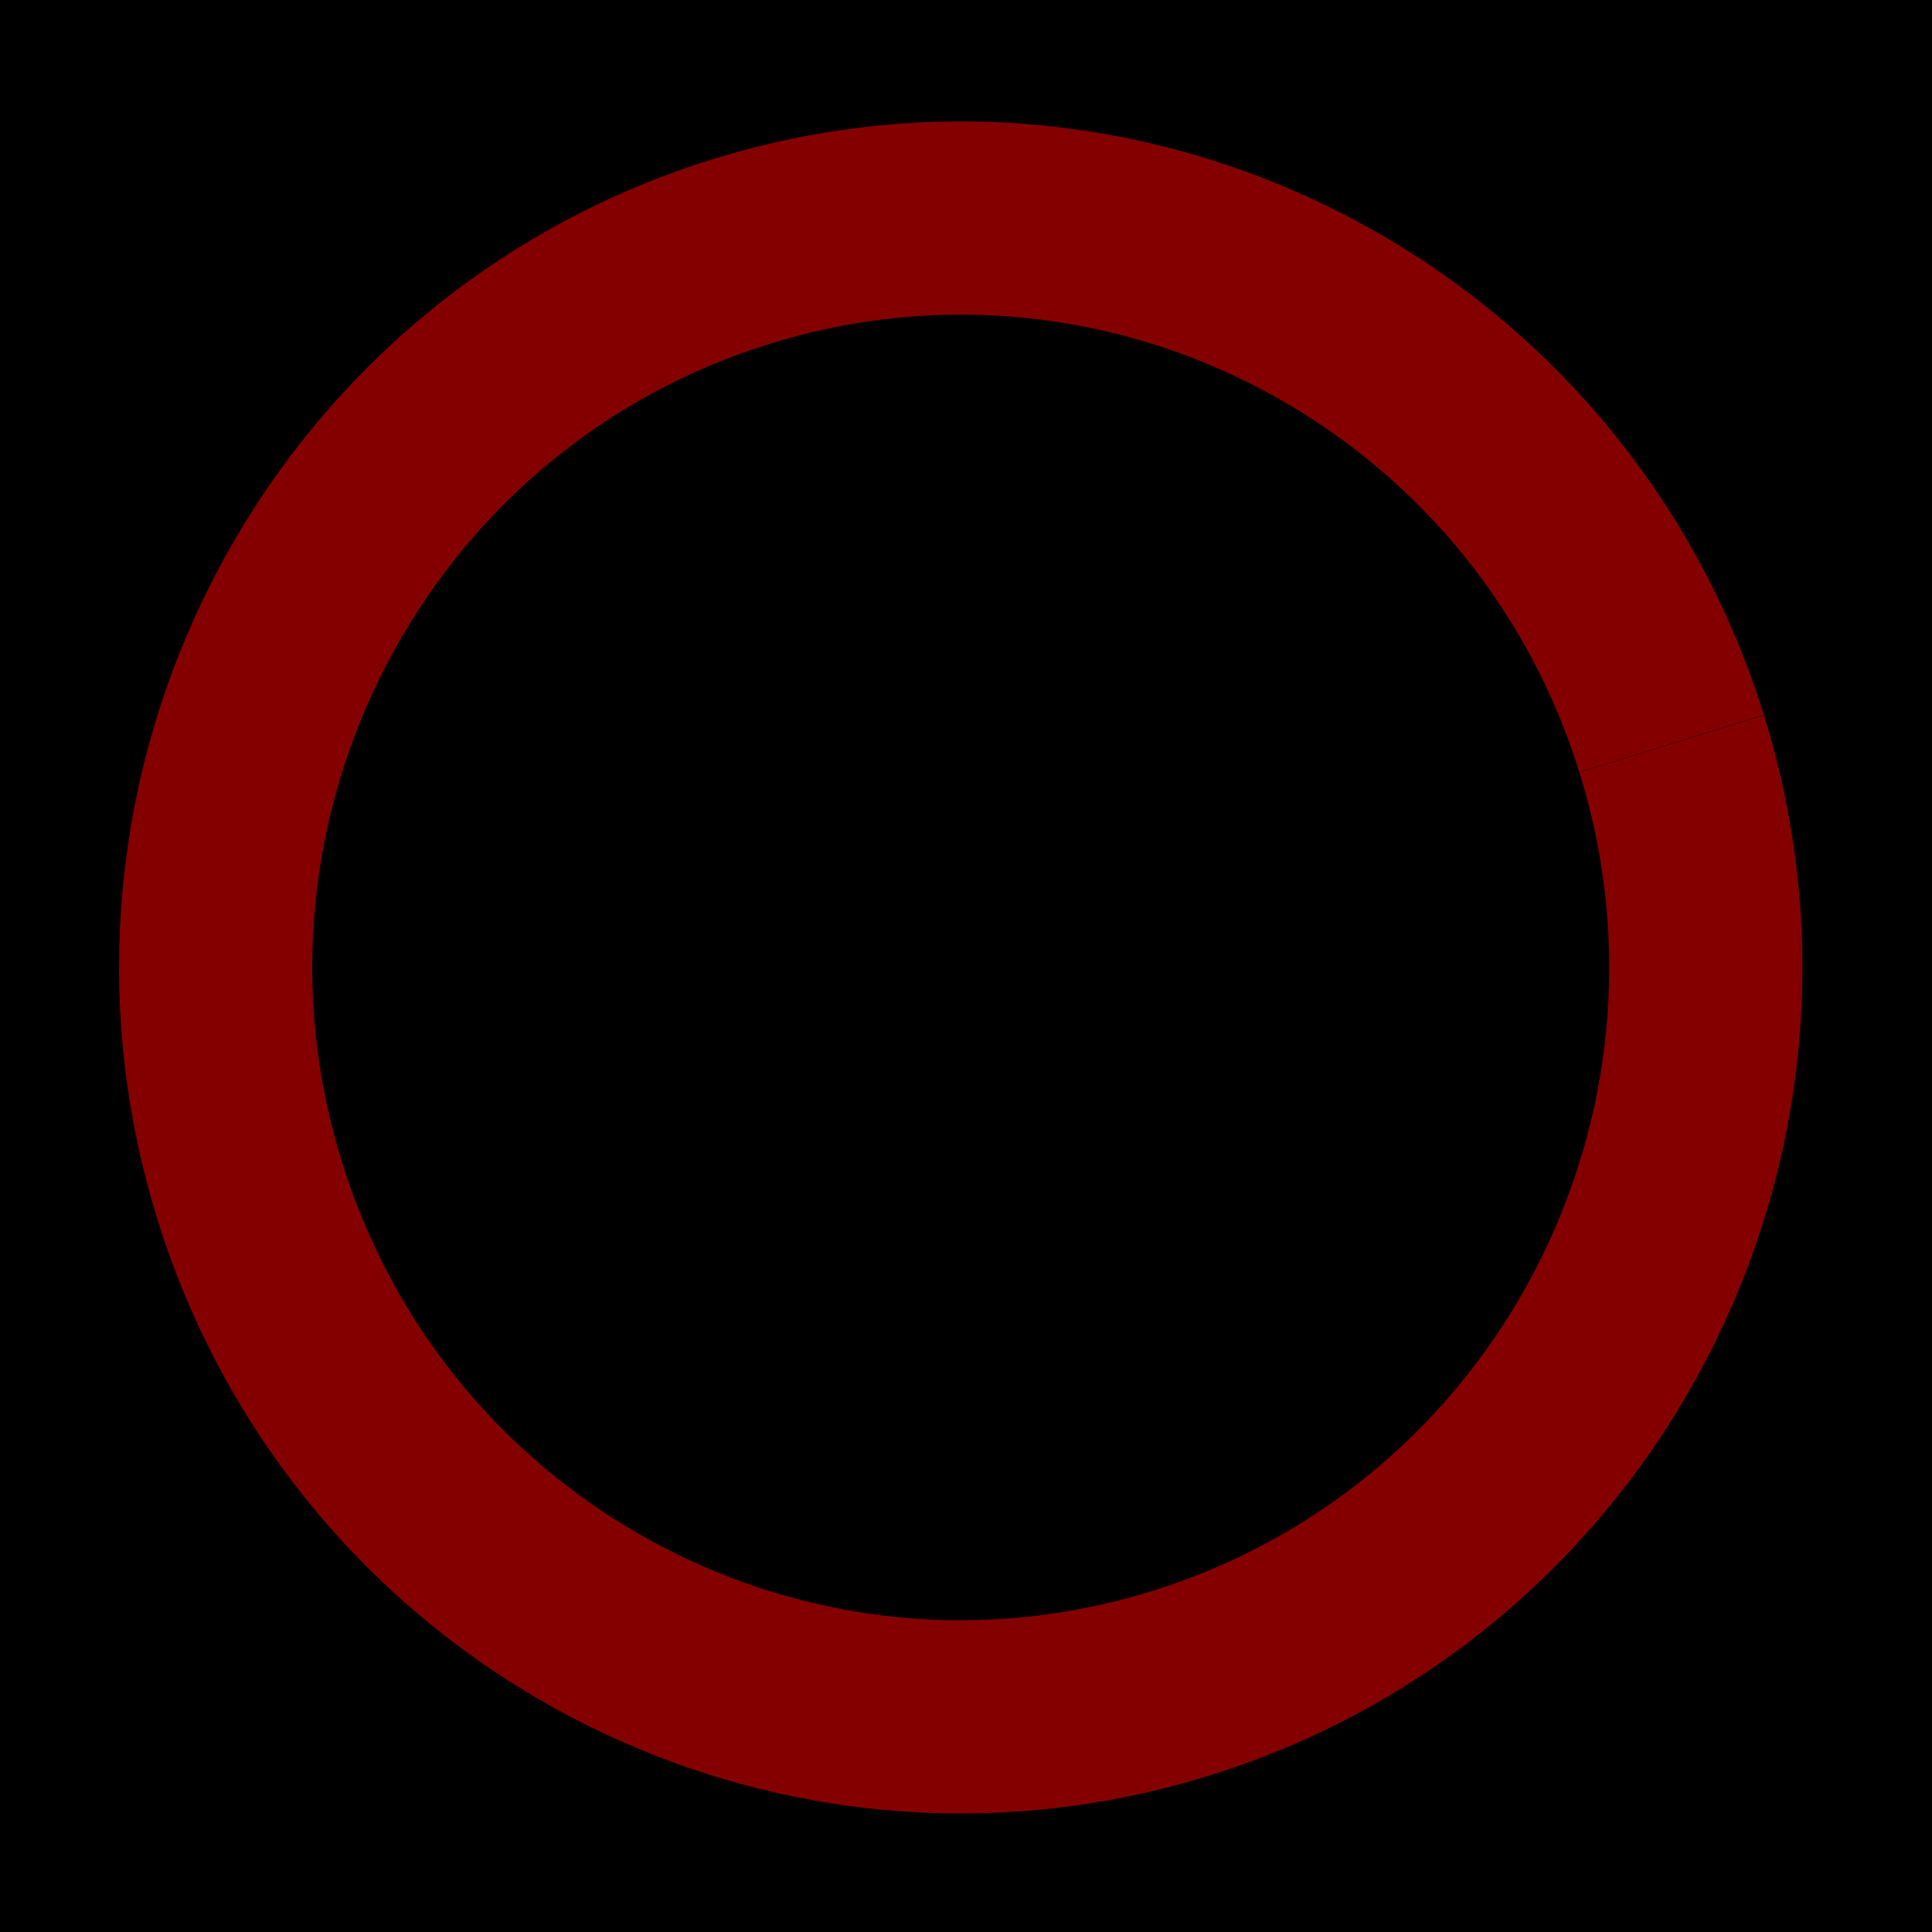
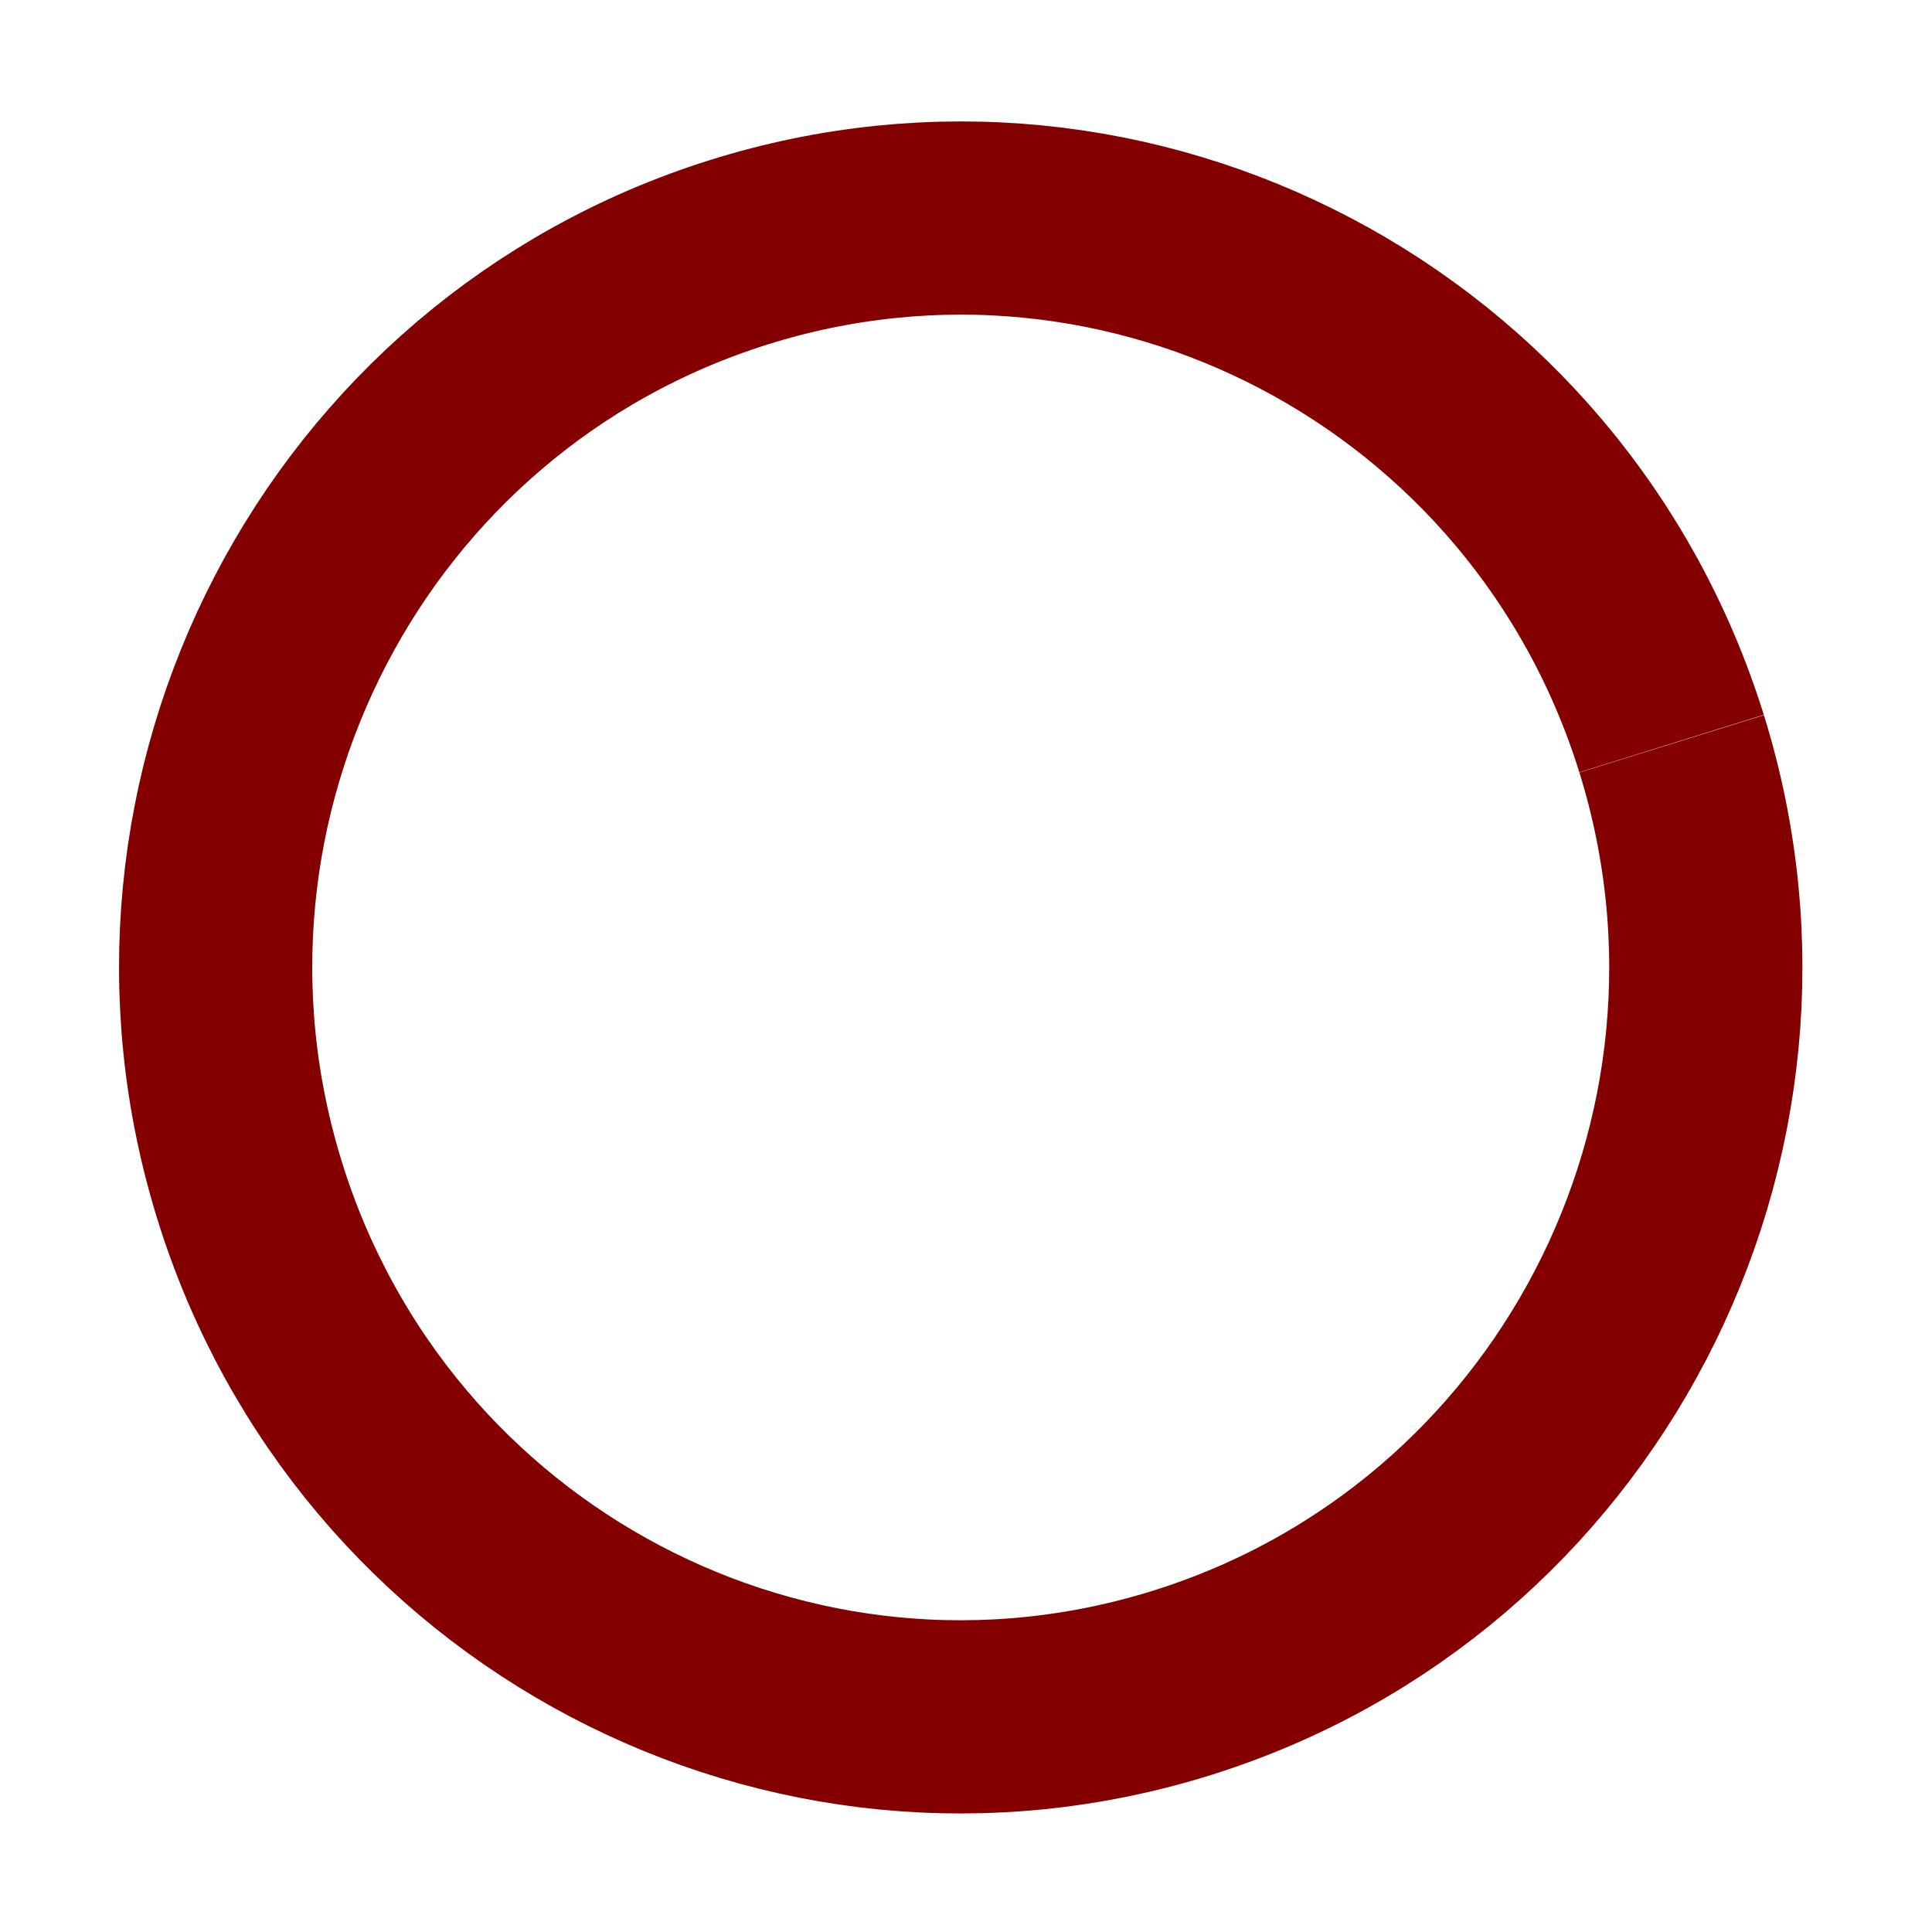
<svg xmlns="http://www.w3.org/2000/svg" width="100" height="100">
  <path fill="none" d="M27.198 22.866h39.528V54.16H27.198z" />
-   <path d="M-3.829-2.642h107.664V104.26H-3.829z" />
  <g>
    <path d="M86.525 38.5A38.556 38.78 0 0 1 61.24 87.085a38.556 38.78 0 0 1-48.309-25.428 38.556 38.78 0 0 1 25.277-48.59A38.556 38.78 0 0 1 86.52 38.485" stroke="#840000" stroke-width="10" fill="none" />
  </g>
</svg>
